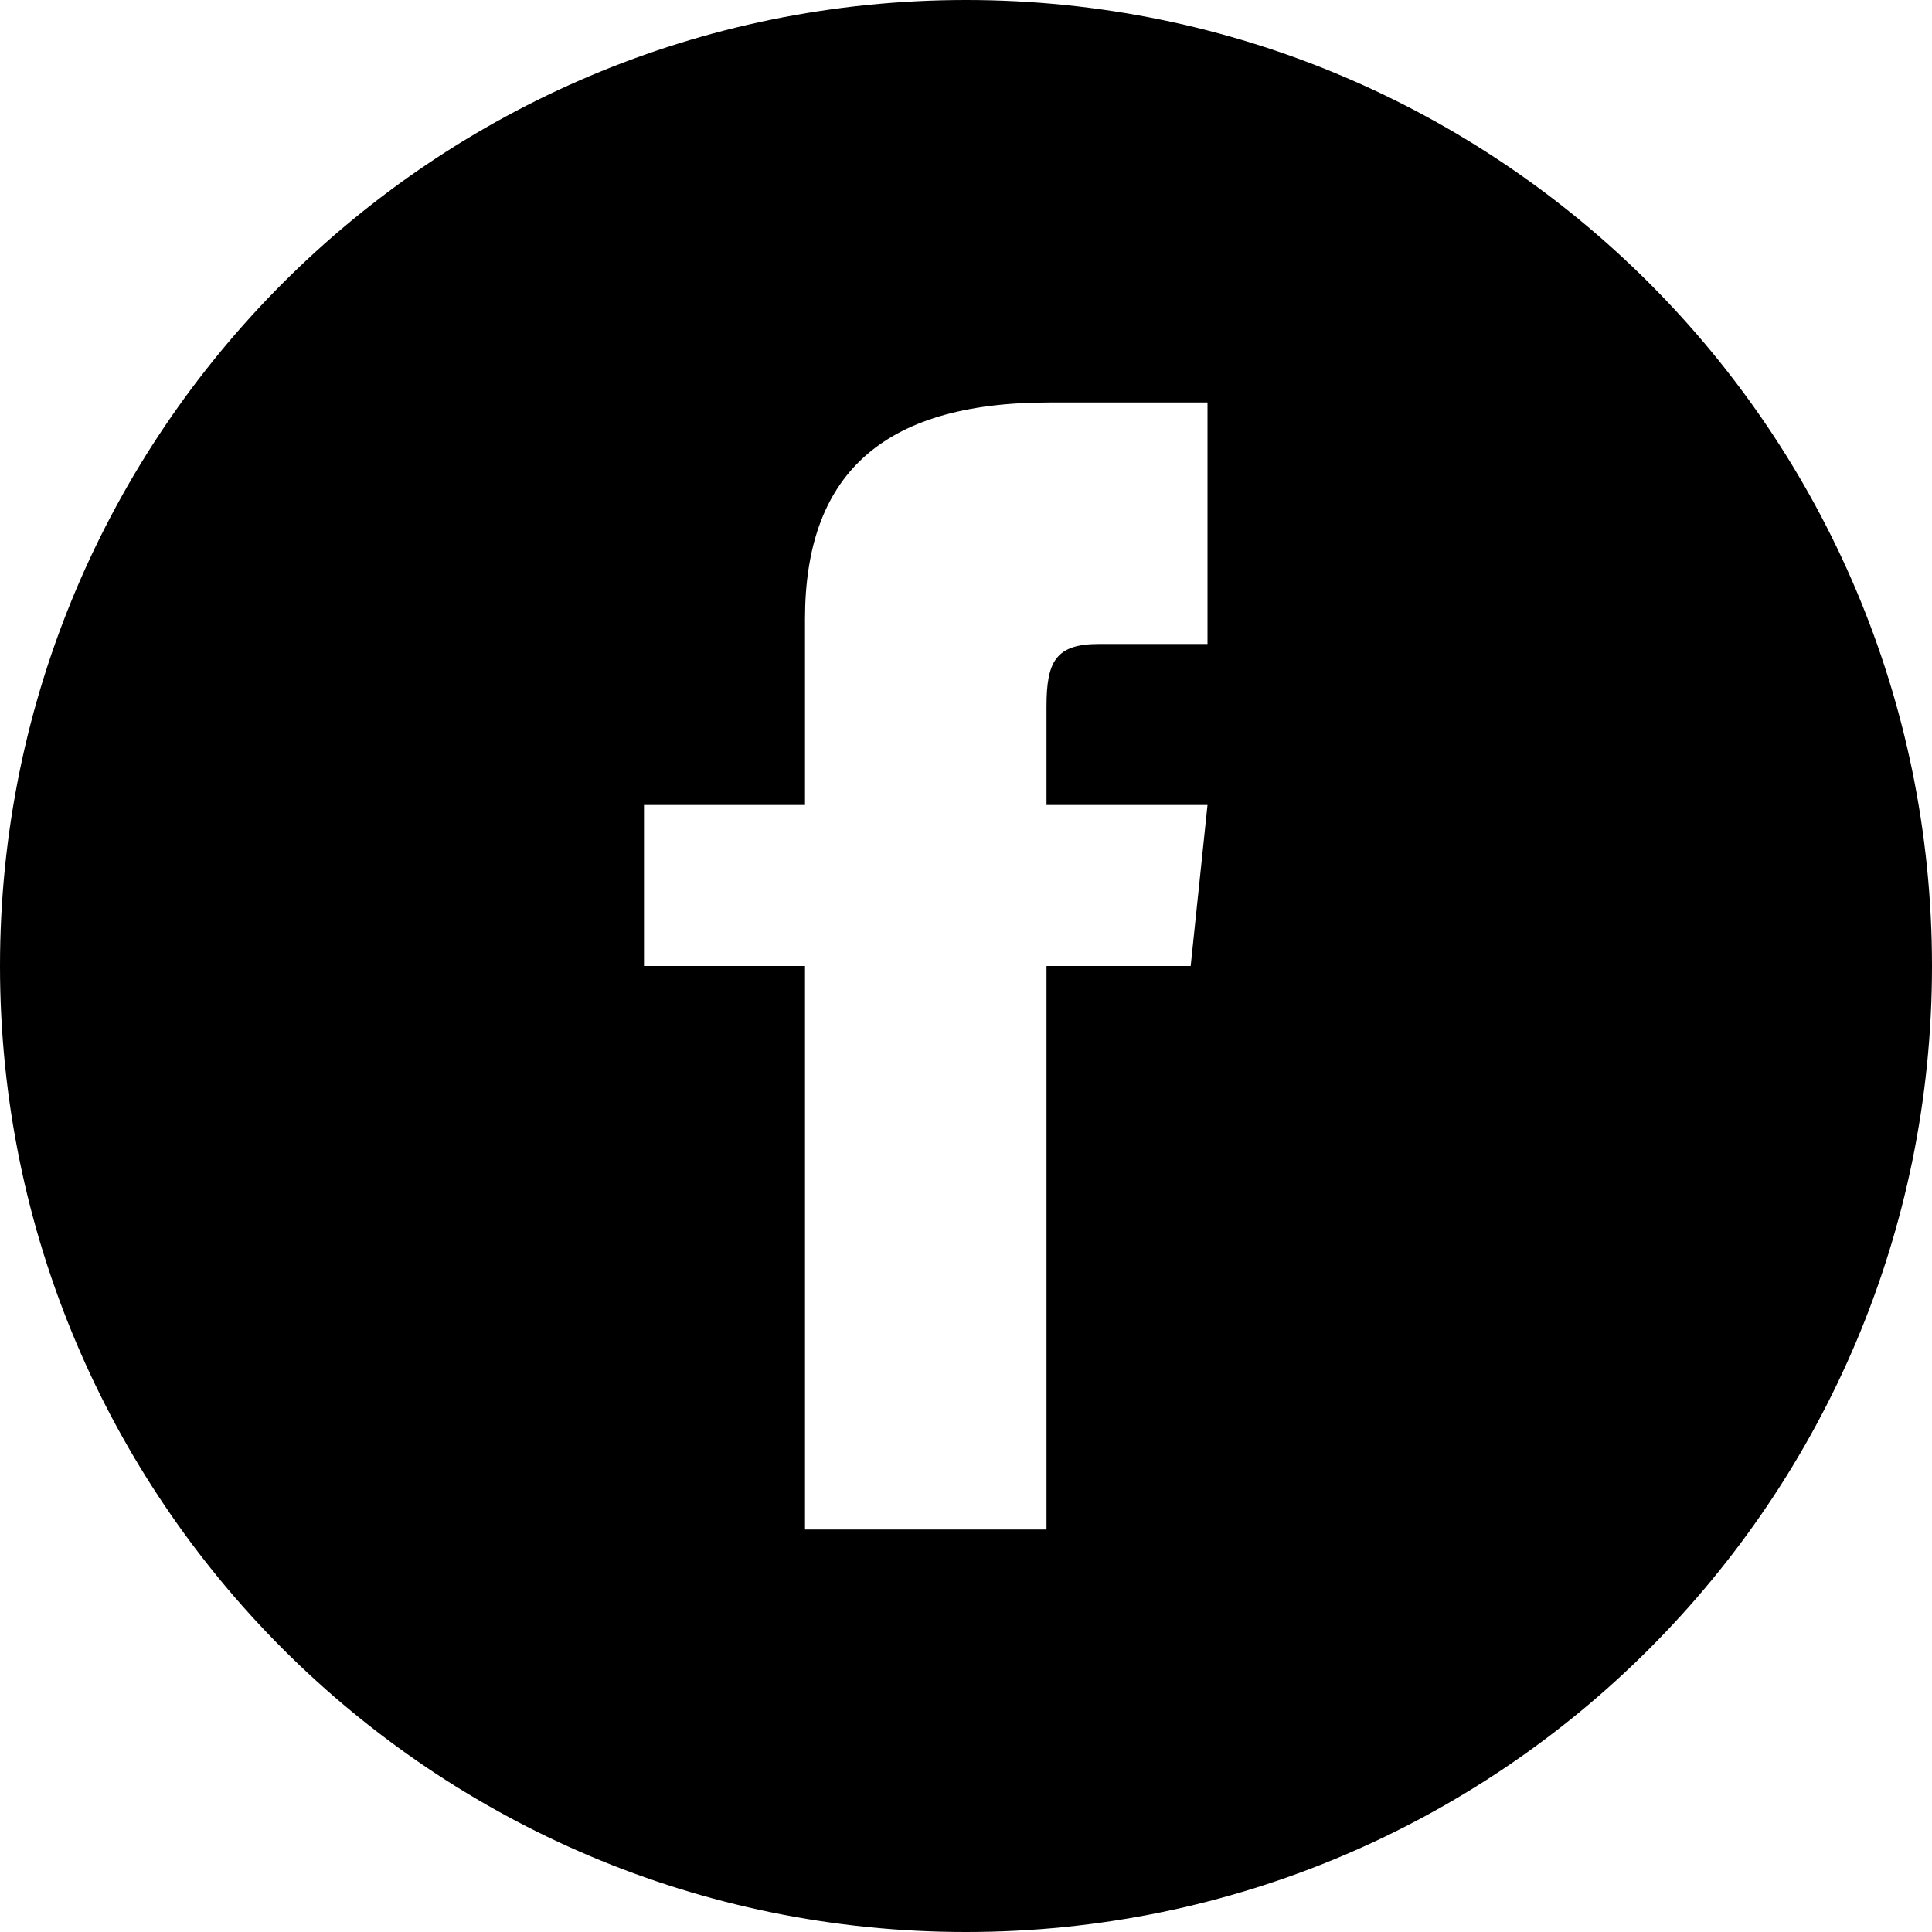
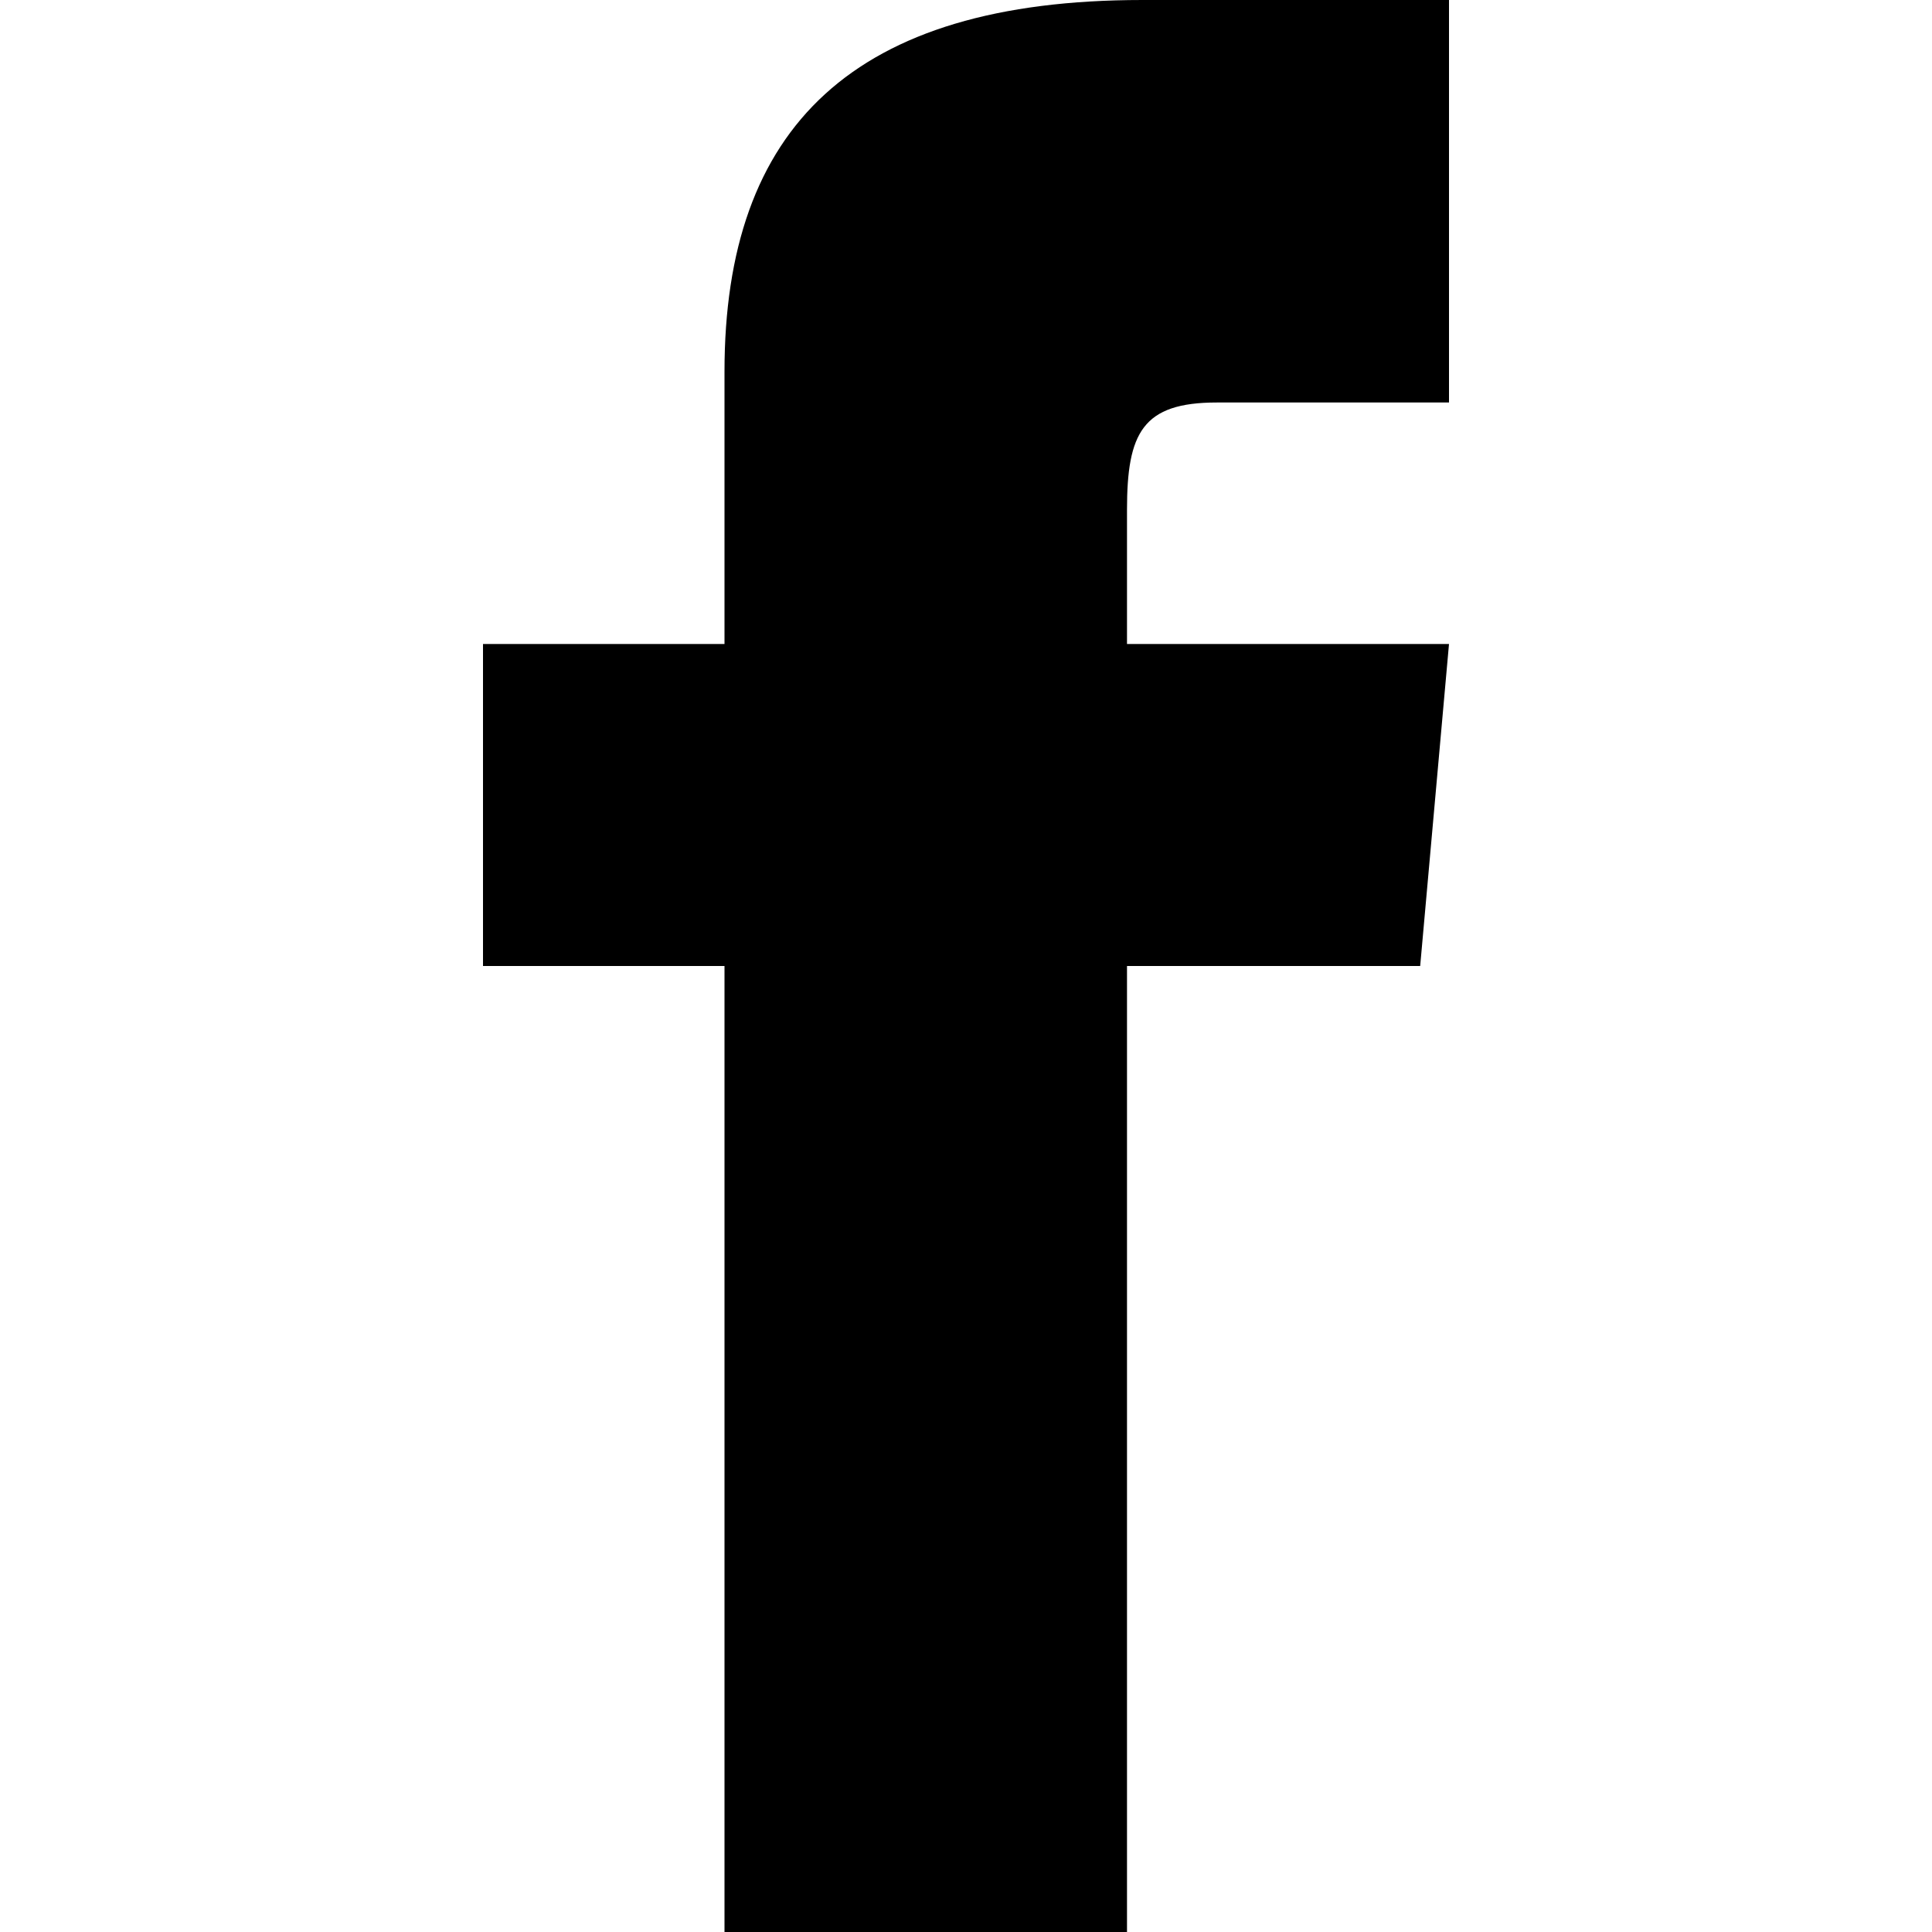
<svg xmlns="http://www.w3.org/2000/svg" width="24" height="24" viewBox="0 0 24 24">
-   <path d="M12 0c-6.627 0-12 5.373-12 12s5.373 12 12 12 12-5.373 12-12-5.373-12-12-12zm3 8h-1.35c-.538 0-.65.221-.65.778v1.222h2l-.209 2h-1.791v7h-3v-7h-2v-2h2v-2.308c0-1.769.931-2.692 3.029-2.692h1.971v3z" />
+   <path d="M9 8h-3v4h3v12h5v-12h3.642l.358-4h-4v-1.667c0-.955.192-1.333 1.115-1.333h2.885v-5h-3.808c-3.596 0-5.192 1.583-5.192 4.615v3.385z" />
</svg>
